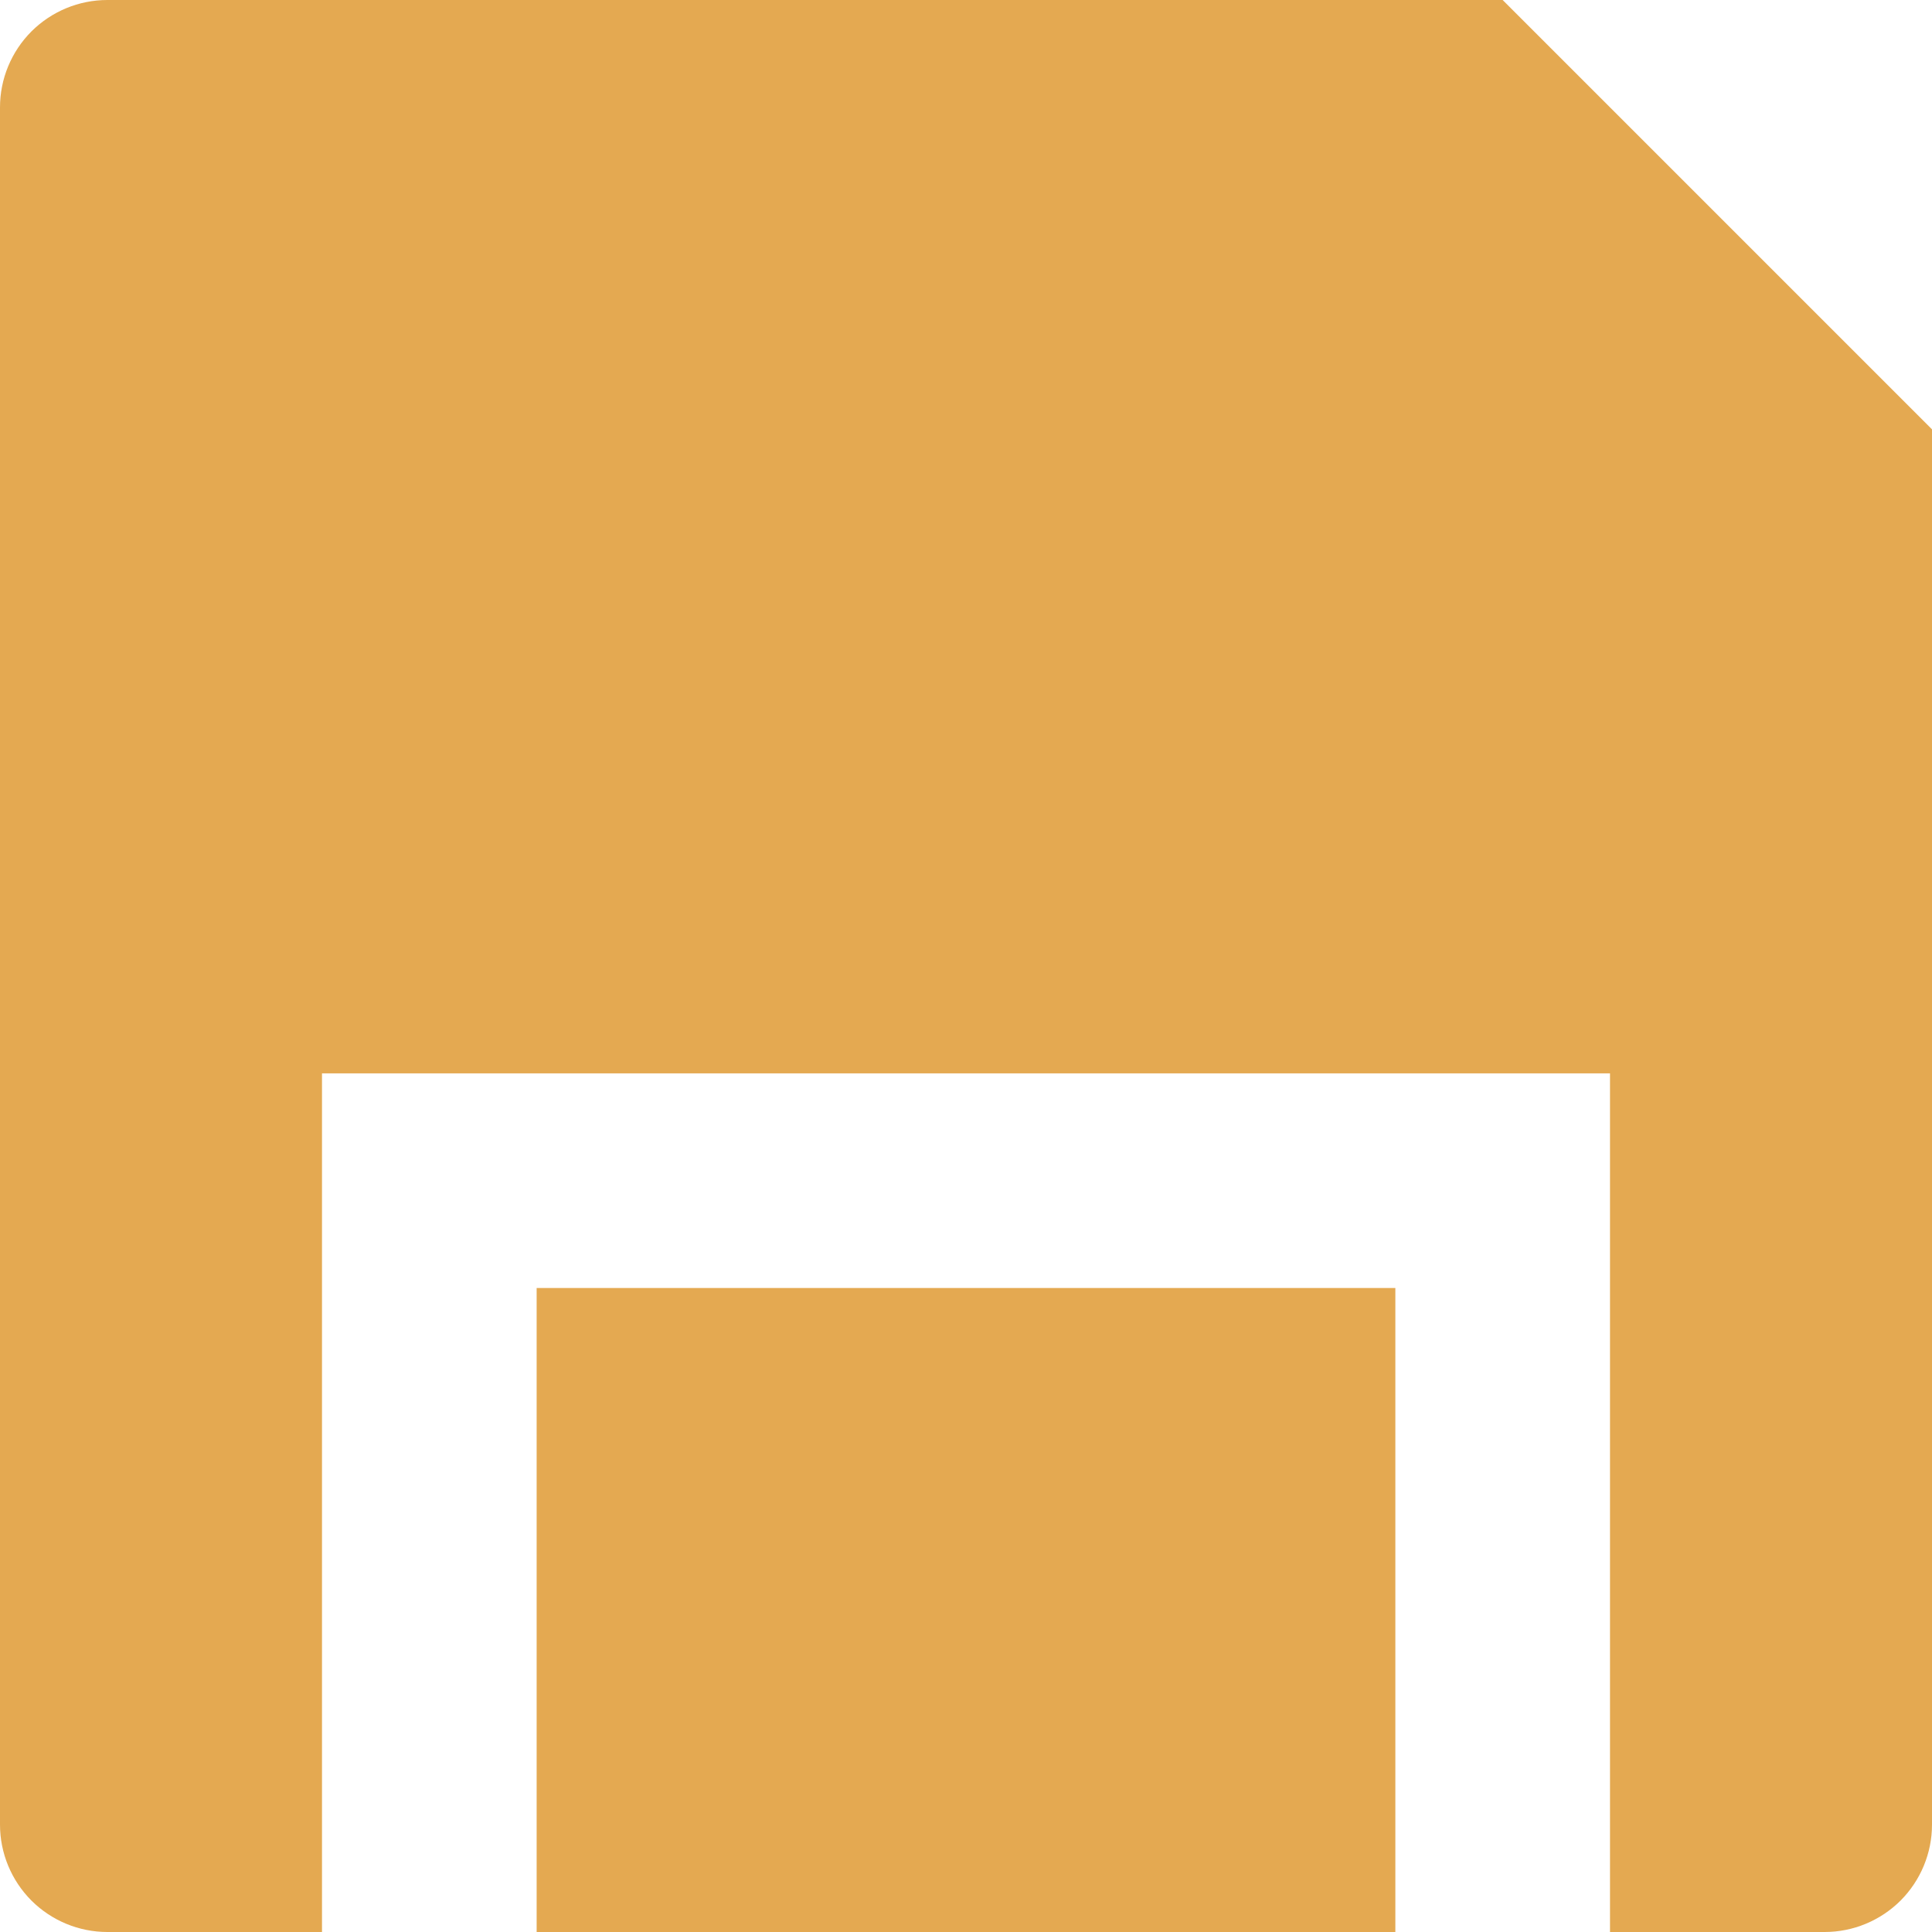
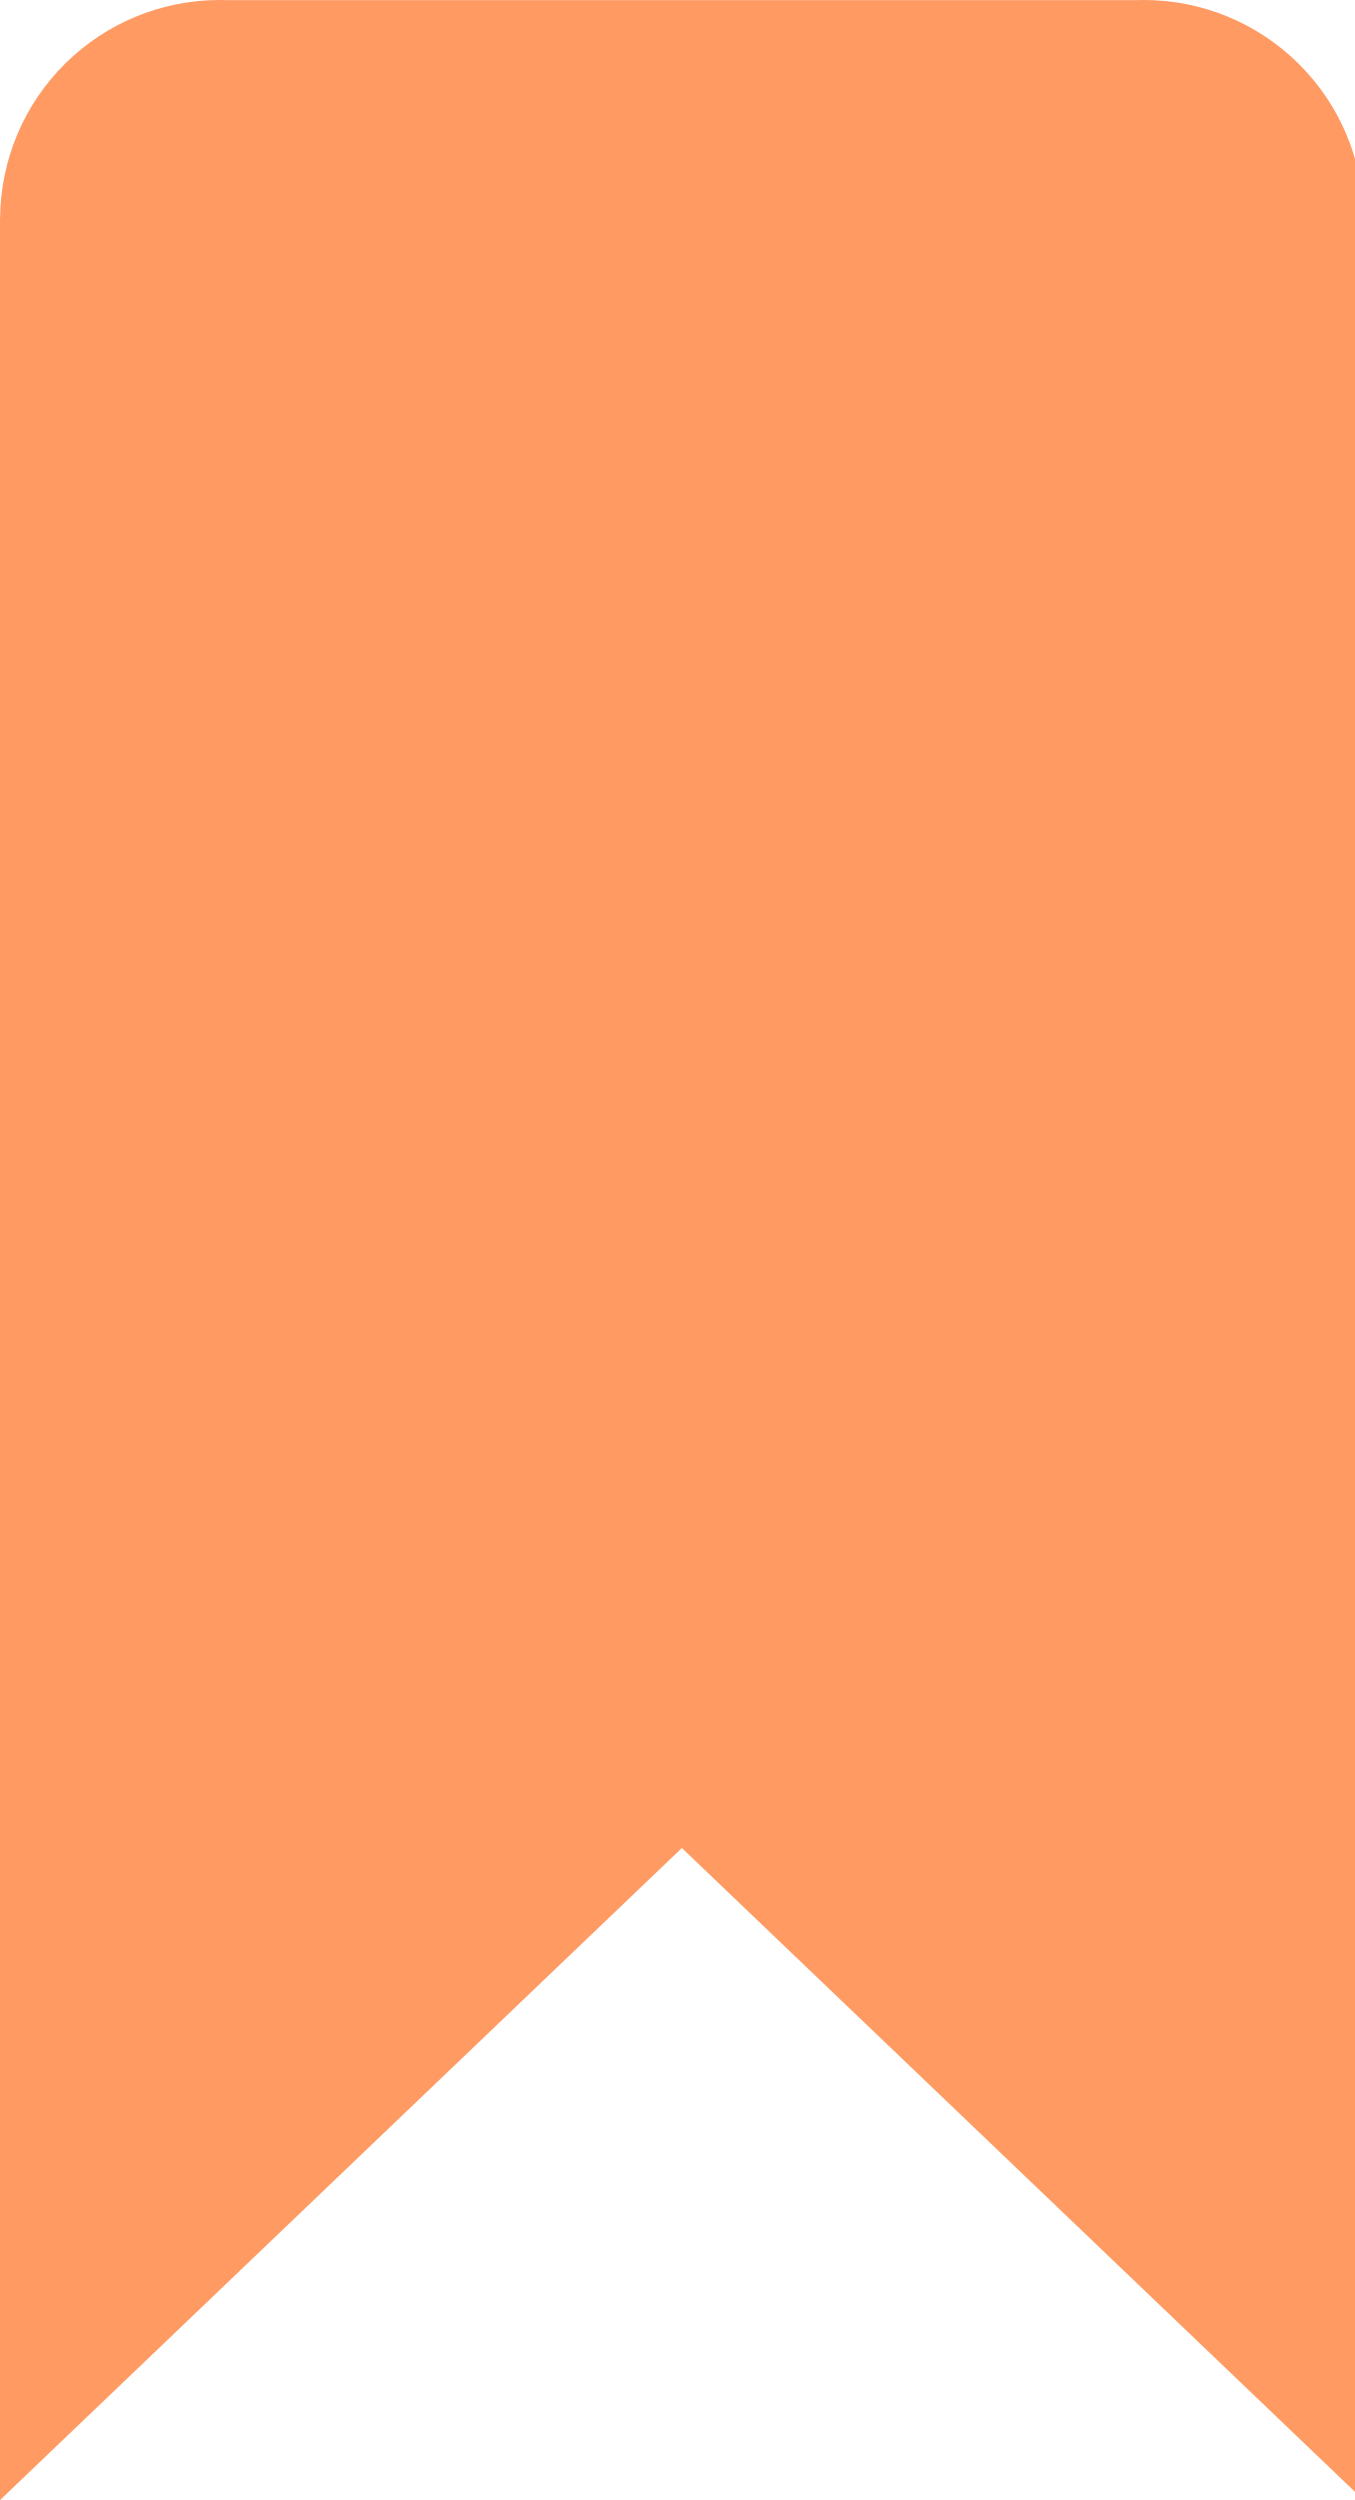
- <svg xmlns="http://www.w3.org/2000/svg" width="30" height="30" viewBox="0 0 30 30" fill="none">
-   <path d="M25 30V16.667H5V30H1.667C1.225 30 0.801 29.824 0.488 29.512C0.176 29.199 0 28.775 0 28.333V1.667C0 1.225 0.176 0.801 0.488 0.488C0.801 0.176 1.225 0 1.667 0H23.333L30 6.667V28.333C30 28.775 29.824 29.199 29.512 29.512C29.199 29.824 28.775 30 28.333 30H25ZM21.667 30H8.333V20H21.667V30Z" fill="#E4A951" />
+ <svg xmlns="http://www.w3.org/2000/svg" width="13" height="24" viewBox="0 0 13 24" fill="none">
+   <path d="M0 2.089V24.001L6.546 17.741L13.091 24.001V2.089C13.085 1.533 12.861 1.002 12.466 0.611C12.071 0.22 11.538 0 10.982 2.59533e-09L10.905 0.001H10.909H2.183L2.11 2.59533e-09C1.554 -2.75475e-05 1.021 0.219 0.626 0.61C0.231 1.001 0.007 1.532 0.001 2.088V2.089H0Z" fill="#FF9A62" />
</svg>
